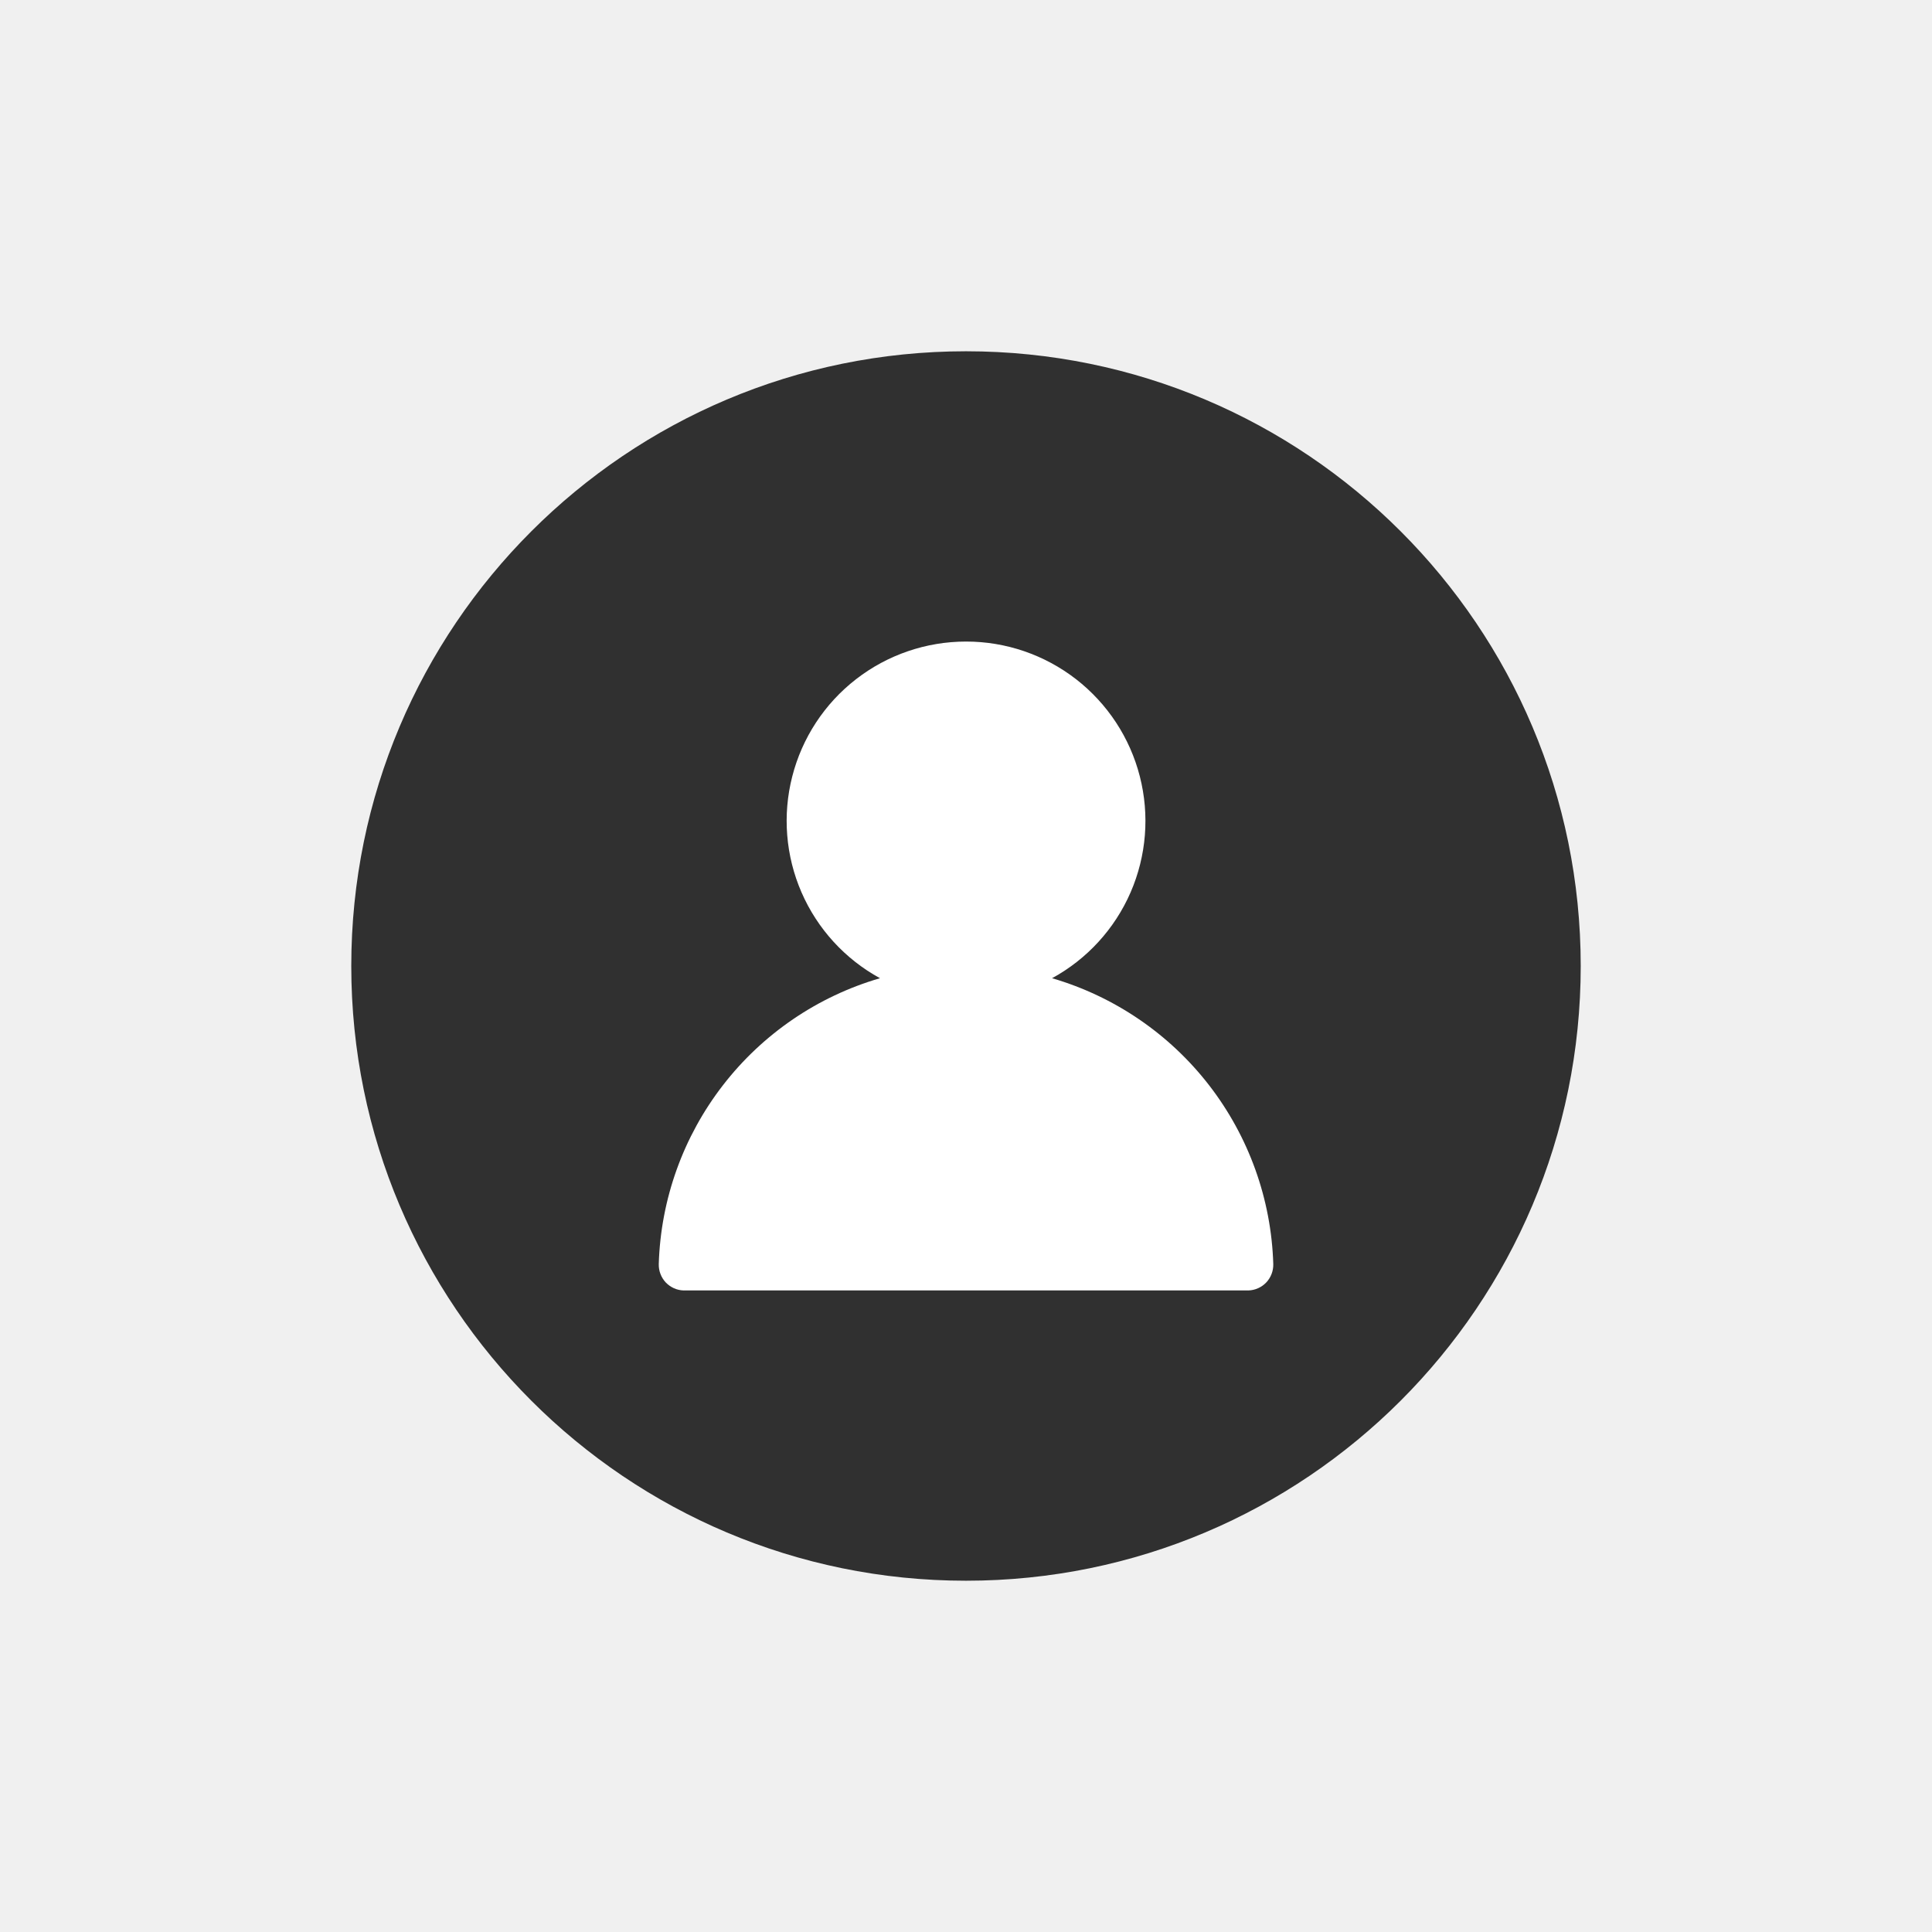
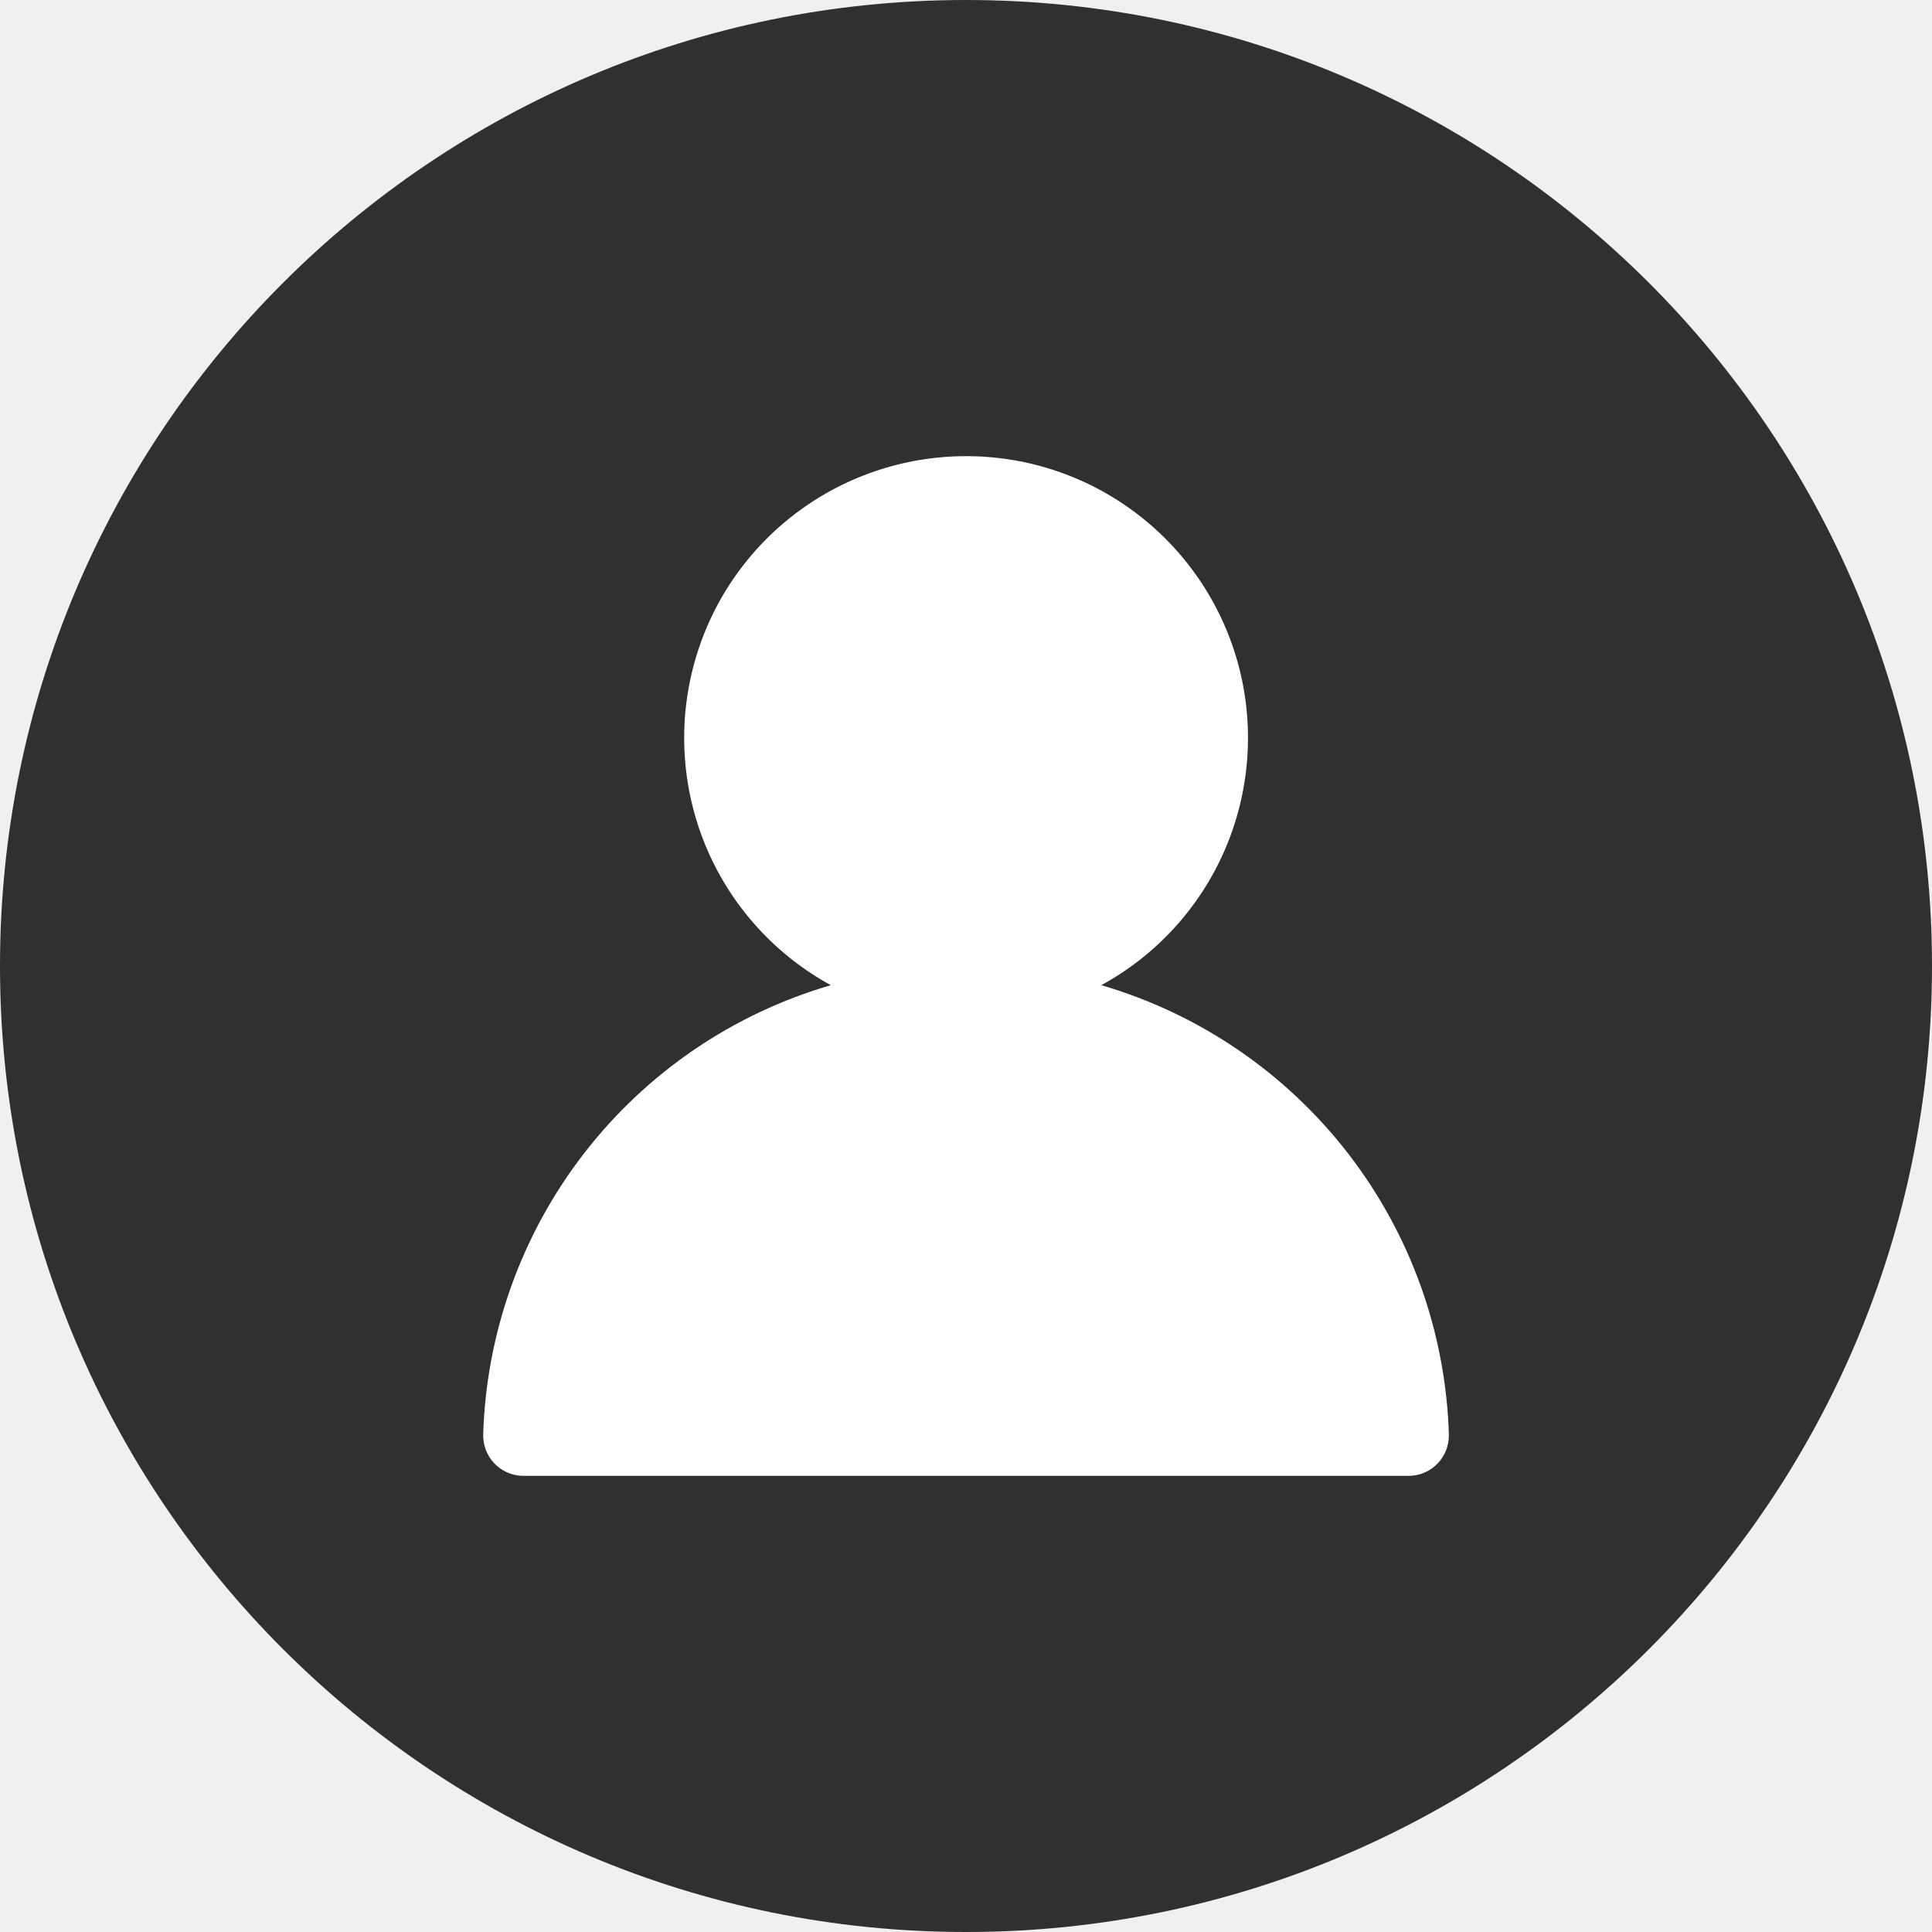
- <svg xmlns="http://www.w3.org/2000/svg" width="44" height="44" viewBox="0 0 44 44" fill="none">
-   <circle cx="22" cy="22" r="14" fill="#303030" />
-   <path d="M22 14.611C21.093 14.611 20.211 14.913 19.495 15.469C18.778 16.025 18.267 16.805 18.043 17.683C17.818 18.562 17.892 19.491 18.254 20.323C18.616 21.155 19.245 21.843 20.041 22.278C18.621 22.692 17.37 23.545 16.465 24.715C15.56 25.884 15.048 27.31 15.003 28.788C15.001 28.864 15.014 28.941 15.041 29.012C15.068 29.084 15.109 29.15 15.161 29.206C15.214 29.261 15.277 29.306 15.347 29.338C15.416 29.369 15.492 29.387 15.569 29.389H28.432C28.587 29.384 28.733 29.318 28.839 29.206C28.945 29.093 29.002 28.943 28.998 28.788C28.953 27.311 28.441 25.885 27.536 24.715C26.631 23.546 25.379 22.693 23.96 22.278C24.756 21.844 25.386 21.156 25.748 20.324C26.11 19.491 26.184 18.562 25.959 17.683C25.735 16.804 25.223 16.025 24.506 15.468C23.789 14.912 22.907 14.61 22 14.611Z" fill="white" />
+ <svg xmlns="http://www.w3.org/2000/svg" width="28" height="28" viewBox="0 0 28 28" fill="none">
+   <circle cx="14" cy="14" r="14" fill="#303030" />
+   <path d="M14 6.611C13.093 6.611 12.211 6.913 11.495 7.469C10.778 8.025 10.267 8.804 10.043 9.683C9.818 10.562 9.893 11.491 10.254 12.323C10.616 13.155 11.245 13.843 12.041 14.278C10.621 14.692 9.37 15.545 8.465 16.715C7.56 17.884 7.048 19.31 7.003 20.788C7.001 20.864 7.014 20.941 7.041 21.012C7.068 21.084 7.109 21.15 7.161 21.205C7.214 21.261 7.277 21.306 7.347 21.338C7.417 21.369 7.492 21.387 7.569 21.389H20.432C20.587 21.384 20.733 21.318 20.839 21.206C20.945 21.093 21.002 20.943 20.998 20.788C20.953 19.311 20.441 17.885 19.536 16.715C18.631 15.546 17.38 14.693 15.96 14.278C16.757 13.844 17.386 13.156 17.748 12.324C18.11 11.491 18.184 10.562 17.96 9.683C17.735 8.804 17.224 8.025 16.506 7.468C15.79 6.912 14.908 6.61 14 6.611Z" fill="white" />
</svg>
